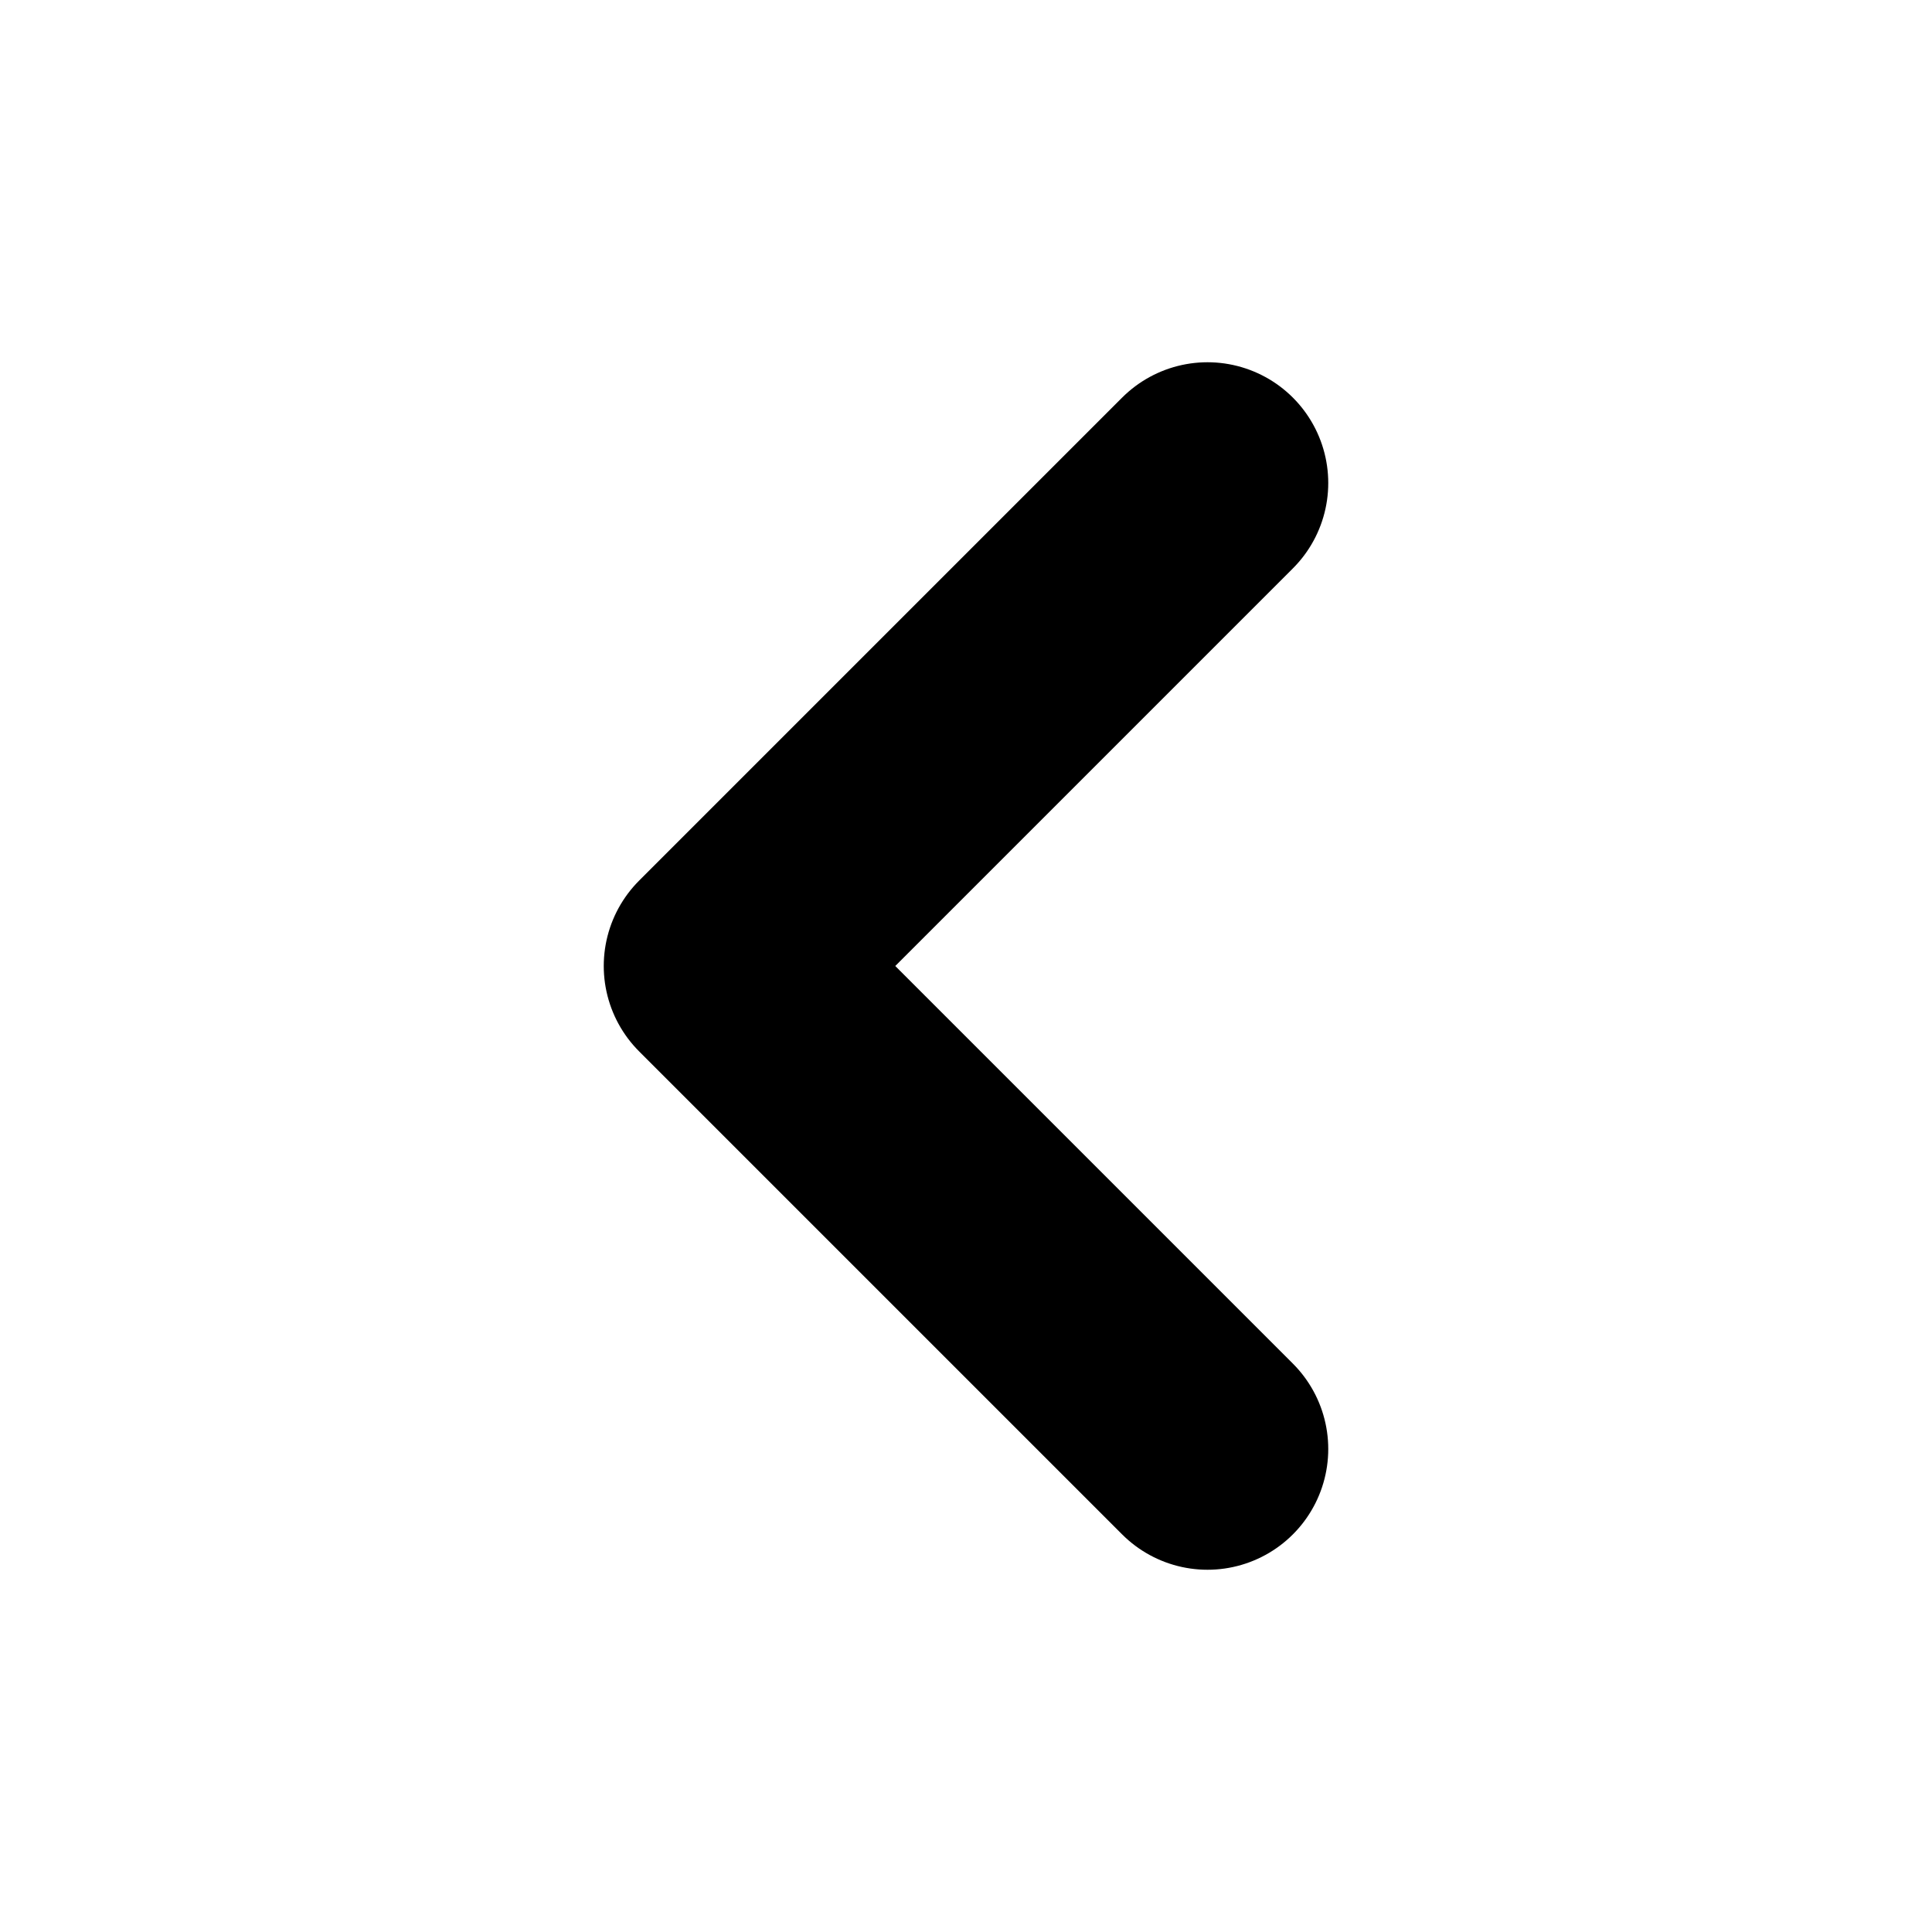
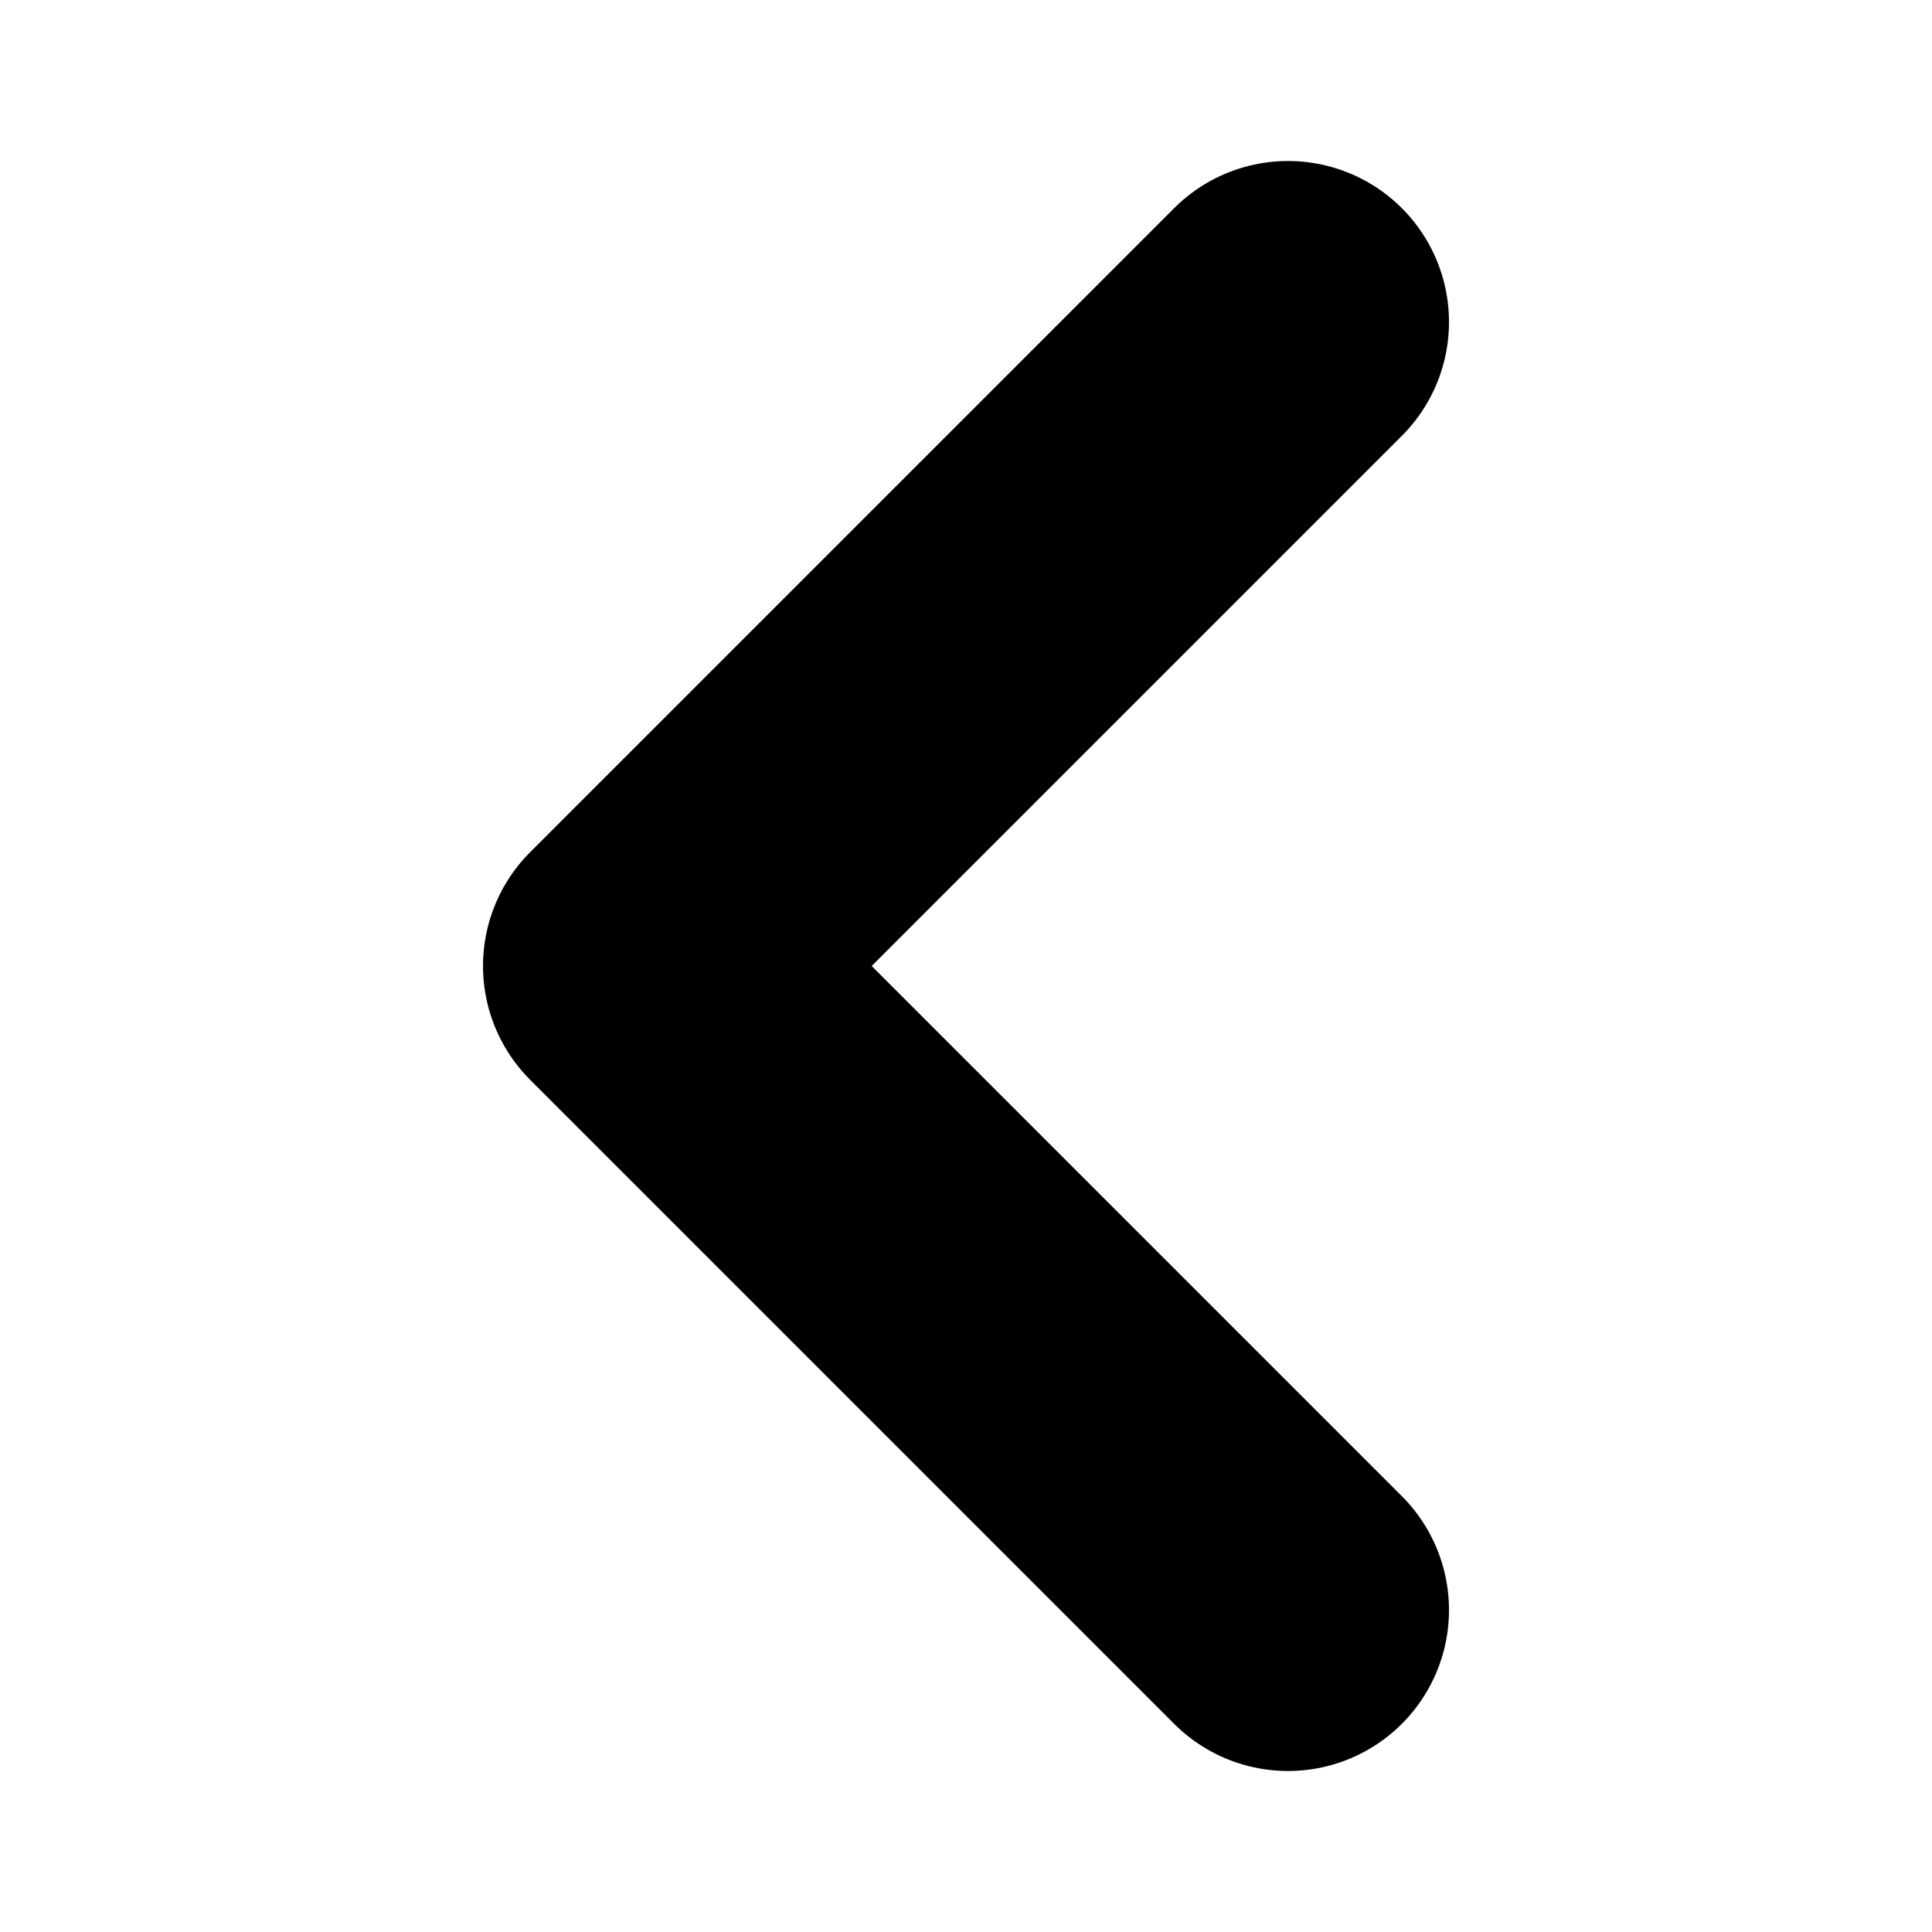
- <svg xmlns="http://www.w3.org/2000/svg" width="16" height="16" viewBox="0 0 16 16" fill="none">
+ <svg xmlns="http://www.w3.org/2000/svg" width="16" height="16" viewBox="4 2 8 12" fill="none">
  <path d="M10 12L6 8L10 4" stroke="currentColor" stroke-width="2" stroke-linecap="round" stroke-linejoin="round" />
</svg>
